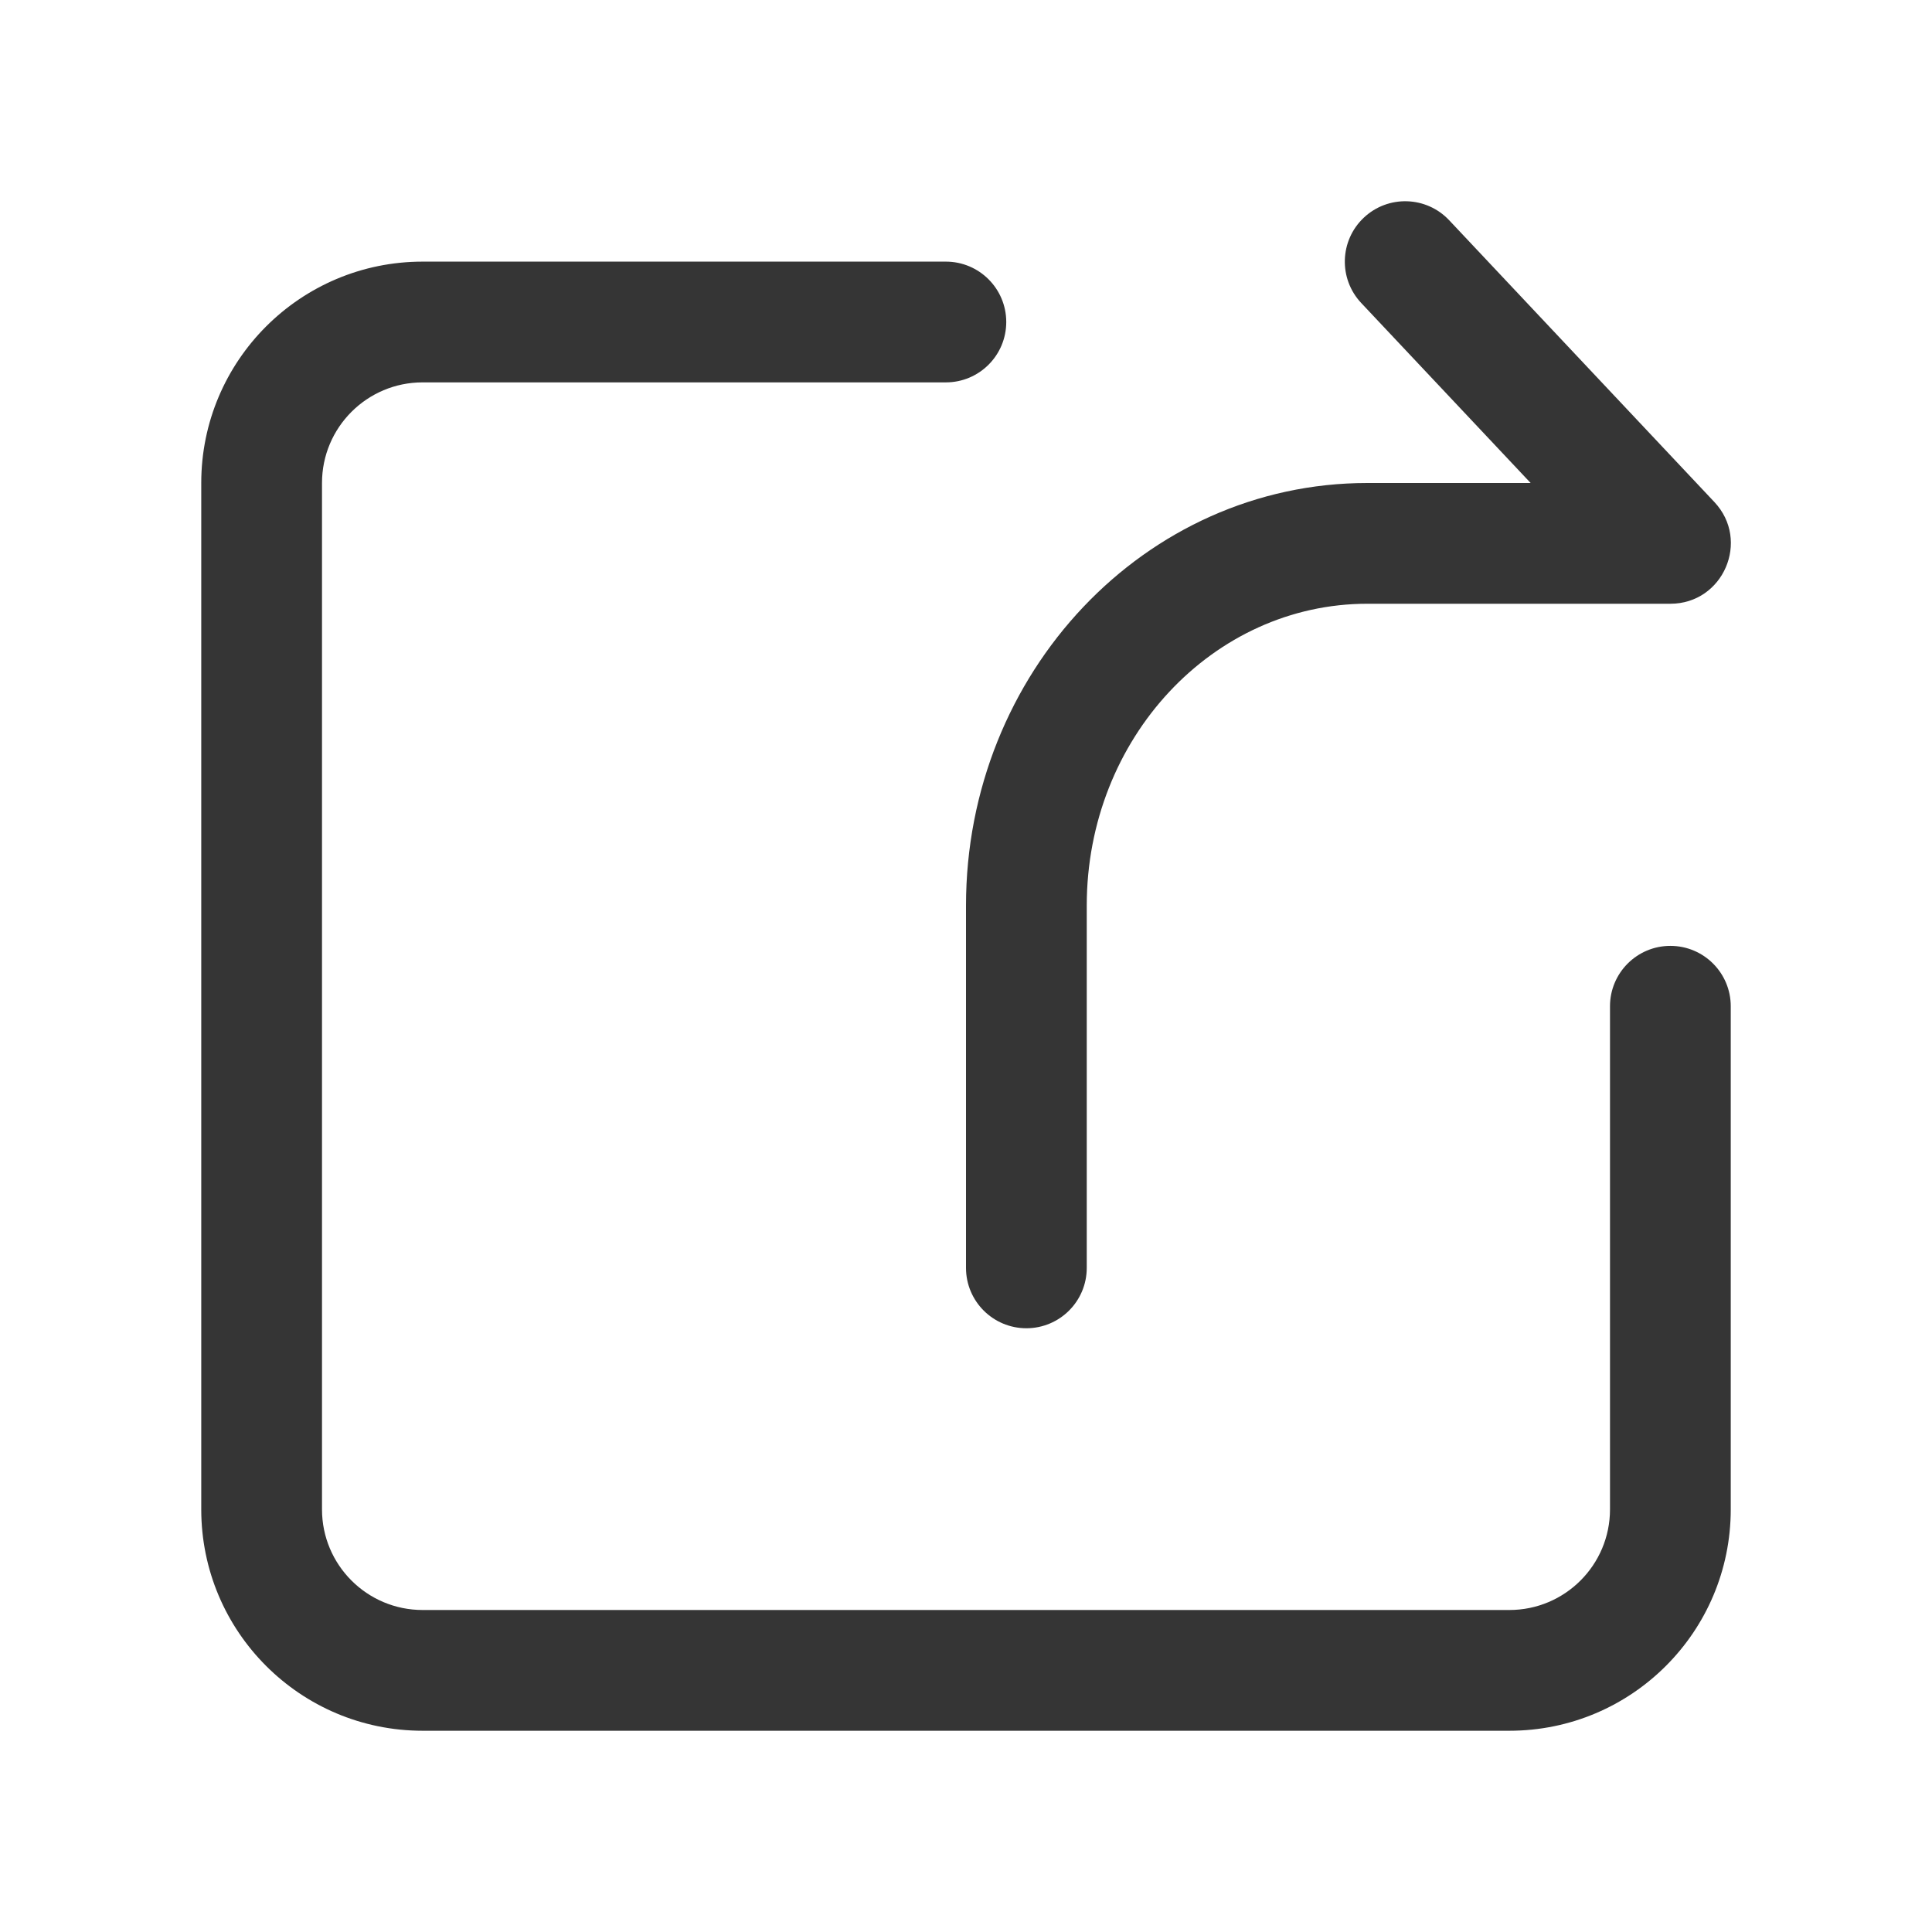
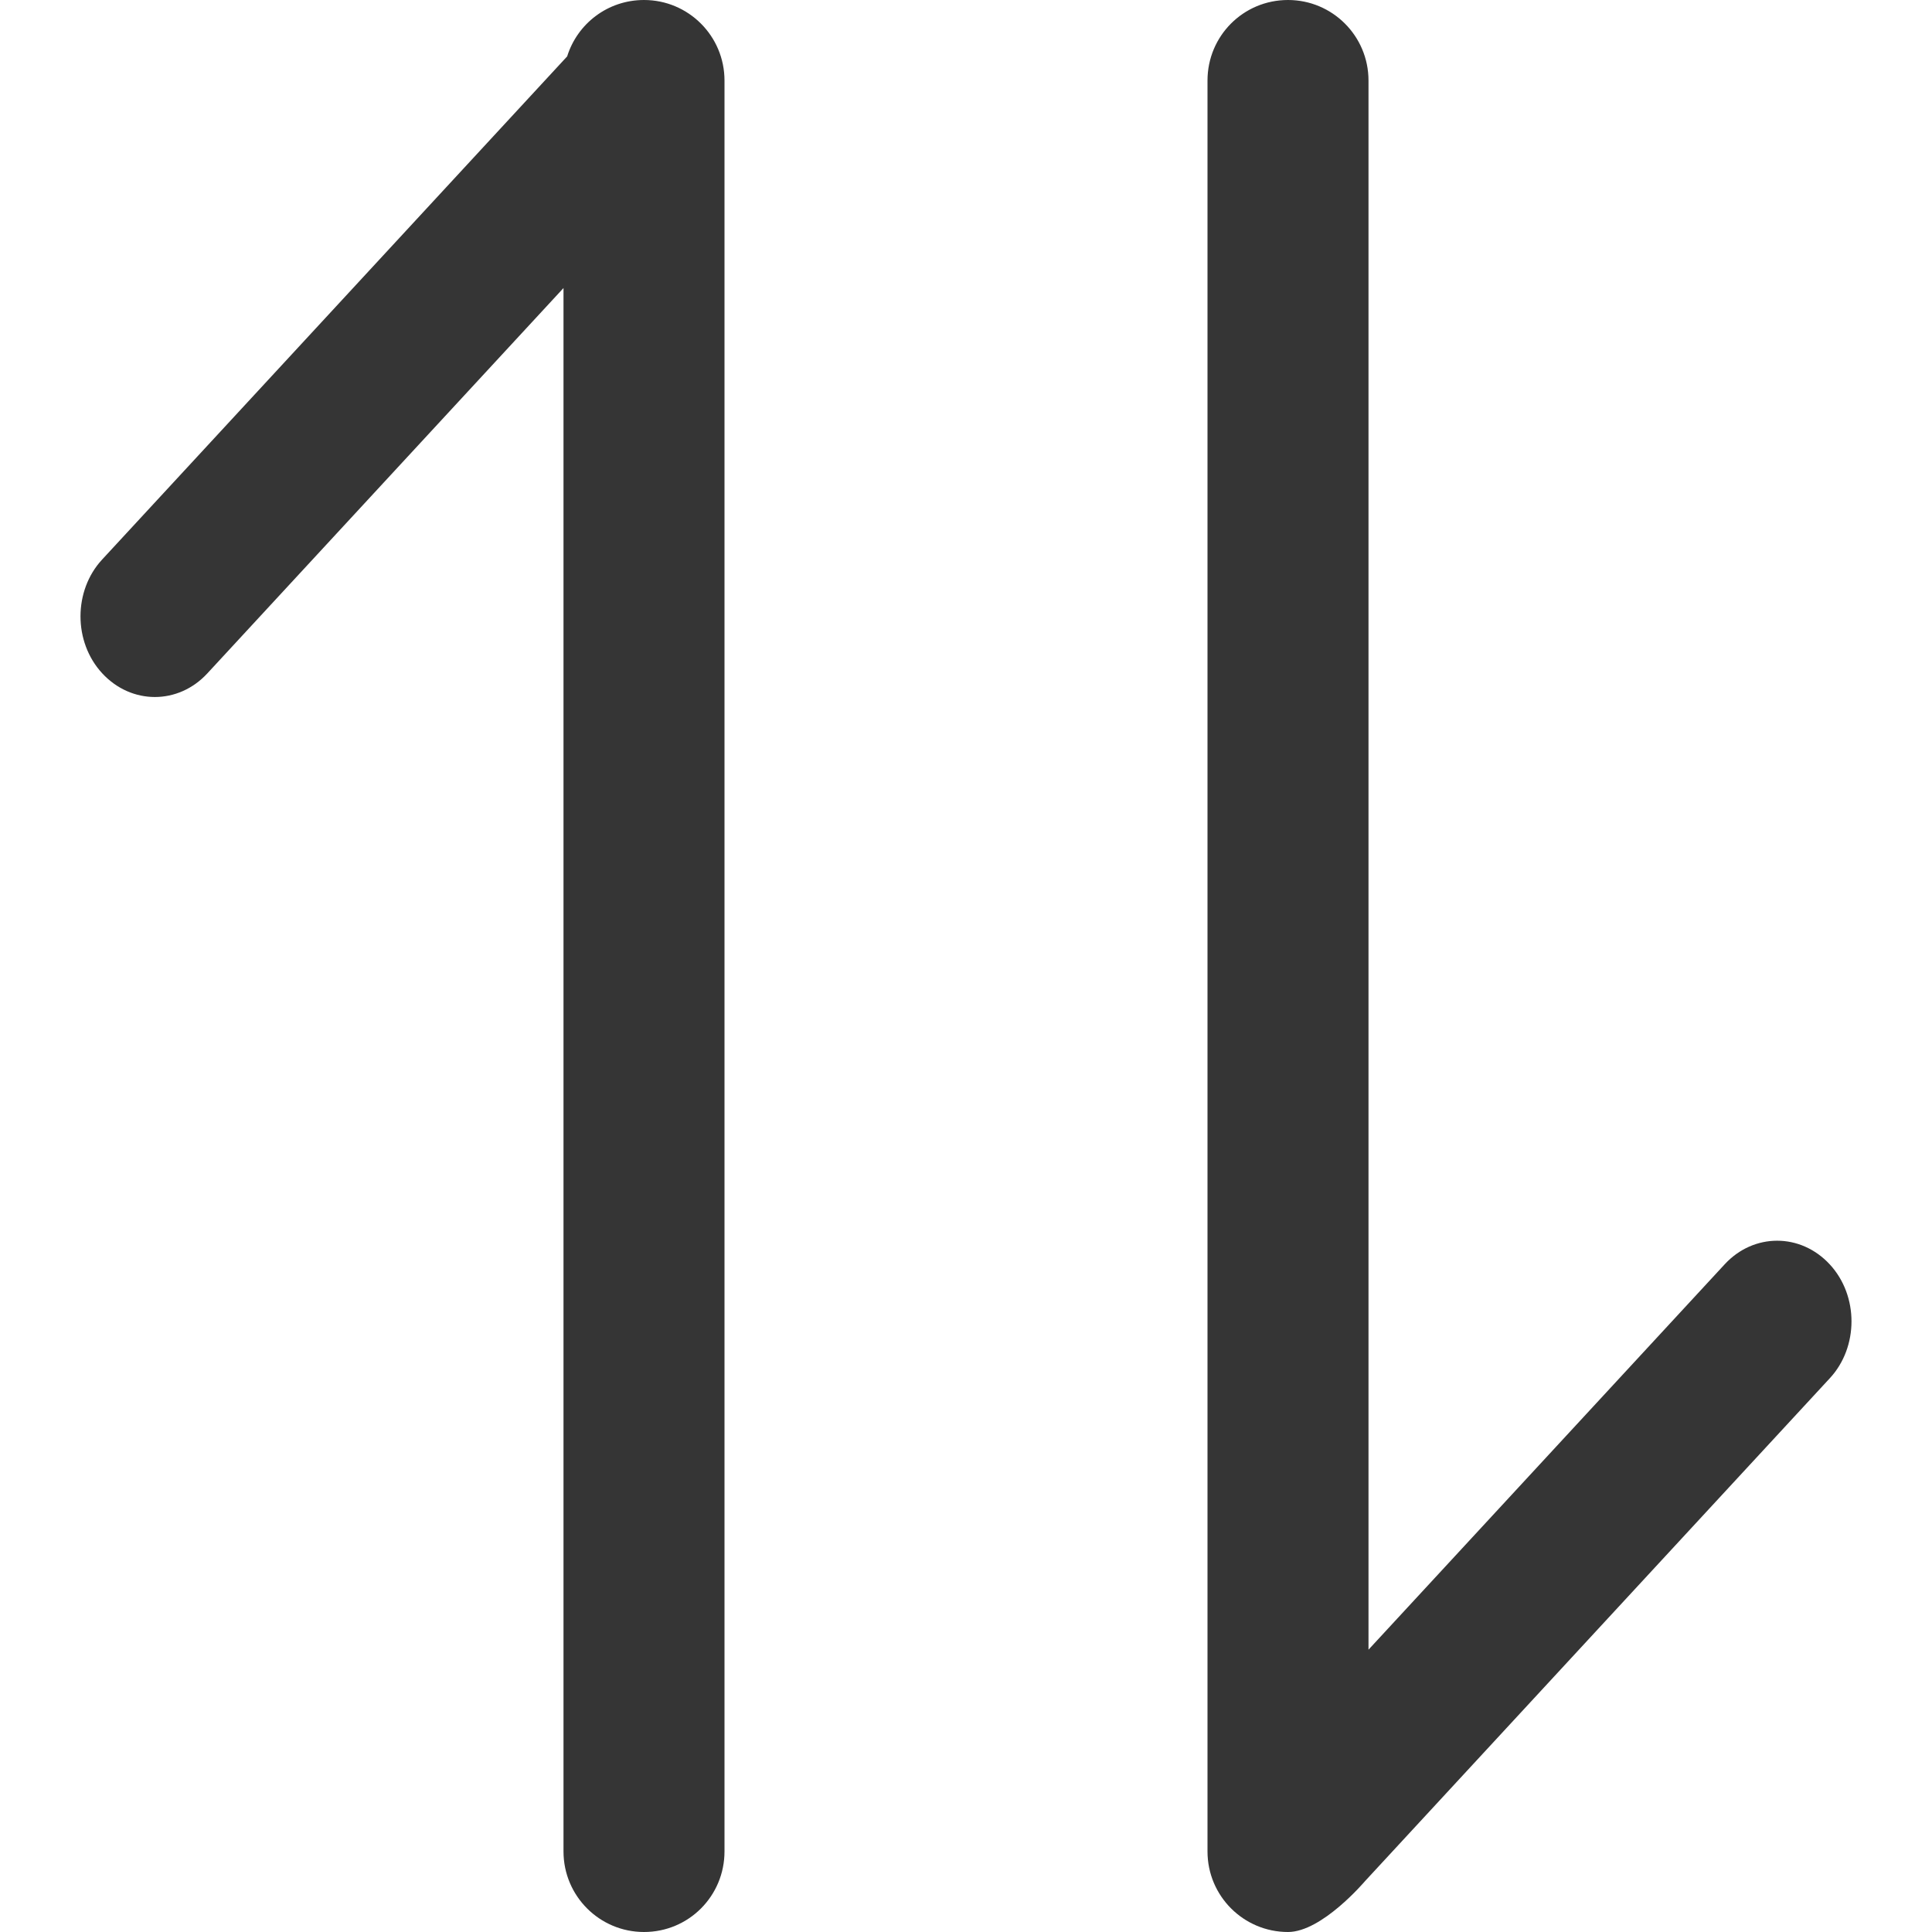
- <svg xmlns="http://www.w3.org/2000/svg" t="1773365119840" class="icon" viewBox="0 0 1024 1024" version="1.1" p-id="7018" width="20" height="20">
-   <path d="M853.333 533.333a32 32 0 0 1 64 0v266.667c0 64.8-52.533 117.333-117.333 117.333H224c-64.8 0-117.333-52.533-117.333-117.333V256c0-64.8 52.533-117.333 117.333-117.333h277.333a32 32 0 0 1 0 64H224a53.333 53.333 0 0 0-53.333 53.333v544a53.333 53.333 0 0 0 53.333 53.333h576a53.333 53.333 0 0 0 53.333-53.333V533.333z m-42.059-277.333l-89.792-95.403a32 32 0 0 1 46.613-43.861l140.544 149.333C927.861 286.485 913.376 320 885.333 320H724.704C643.029 320 576 391.211 576 480v192a32 32 0 1 1-64 0V480c0-123.296 94.784-224 212.704-224h86.571z" fill="#353535" p-id="7019" />
+ <svg xmlns="http://www.w3.org/2000/svg" t="1773365011449" class="icon" viewBox="0 0 1024 1024" version="1.1" p-id="4847" width="20" height="20">
+   <path d="M914.143 670.08C929.497 653.467 954.321 653.391 969.829 670.17 985.229 686.832 985.08 714.008 969.911 730.42L723.57 996.952C723.231 997.32 700.655 1024 682.667 1024 659.103 1024 640 1004.908 640 981.304L640 42.696C640 19.116 658.938 0 682.667 0 706.231 0 725.333 19.092 725.333 42.696L725.333 874.365 914.143 670.08 914.143 670.08 914.143 670.08ZM298.667 152.667 109.857 356.952C94.503 373.565 69.679 373.641 54.171 356.862 38.771 340.2 38.92 313.024 54.089 296.612L300.43 30.08C300.478 30.028 300.531 29.982 300.589 29.941 305.973 12.591 322.076 0 341.333 0 364.897 0 384 19.092 384 42.696L384 981.304C384 1004.884 365.062 1024 341.333 1024 317.769 1024 298.667 1004.908 298.667 981.304L298.667 152.667 298.667 152.667 298.667 152.667Z" fill="#353535" p-id="4848" />
</svg>
